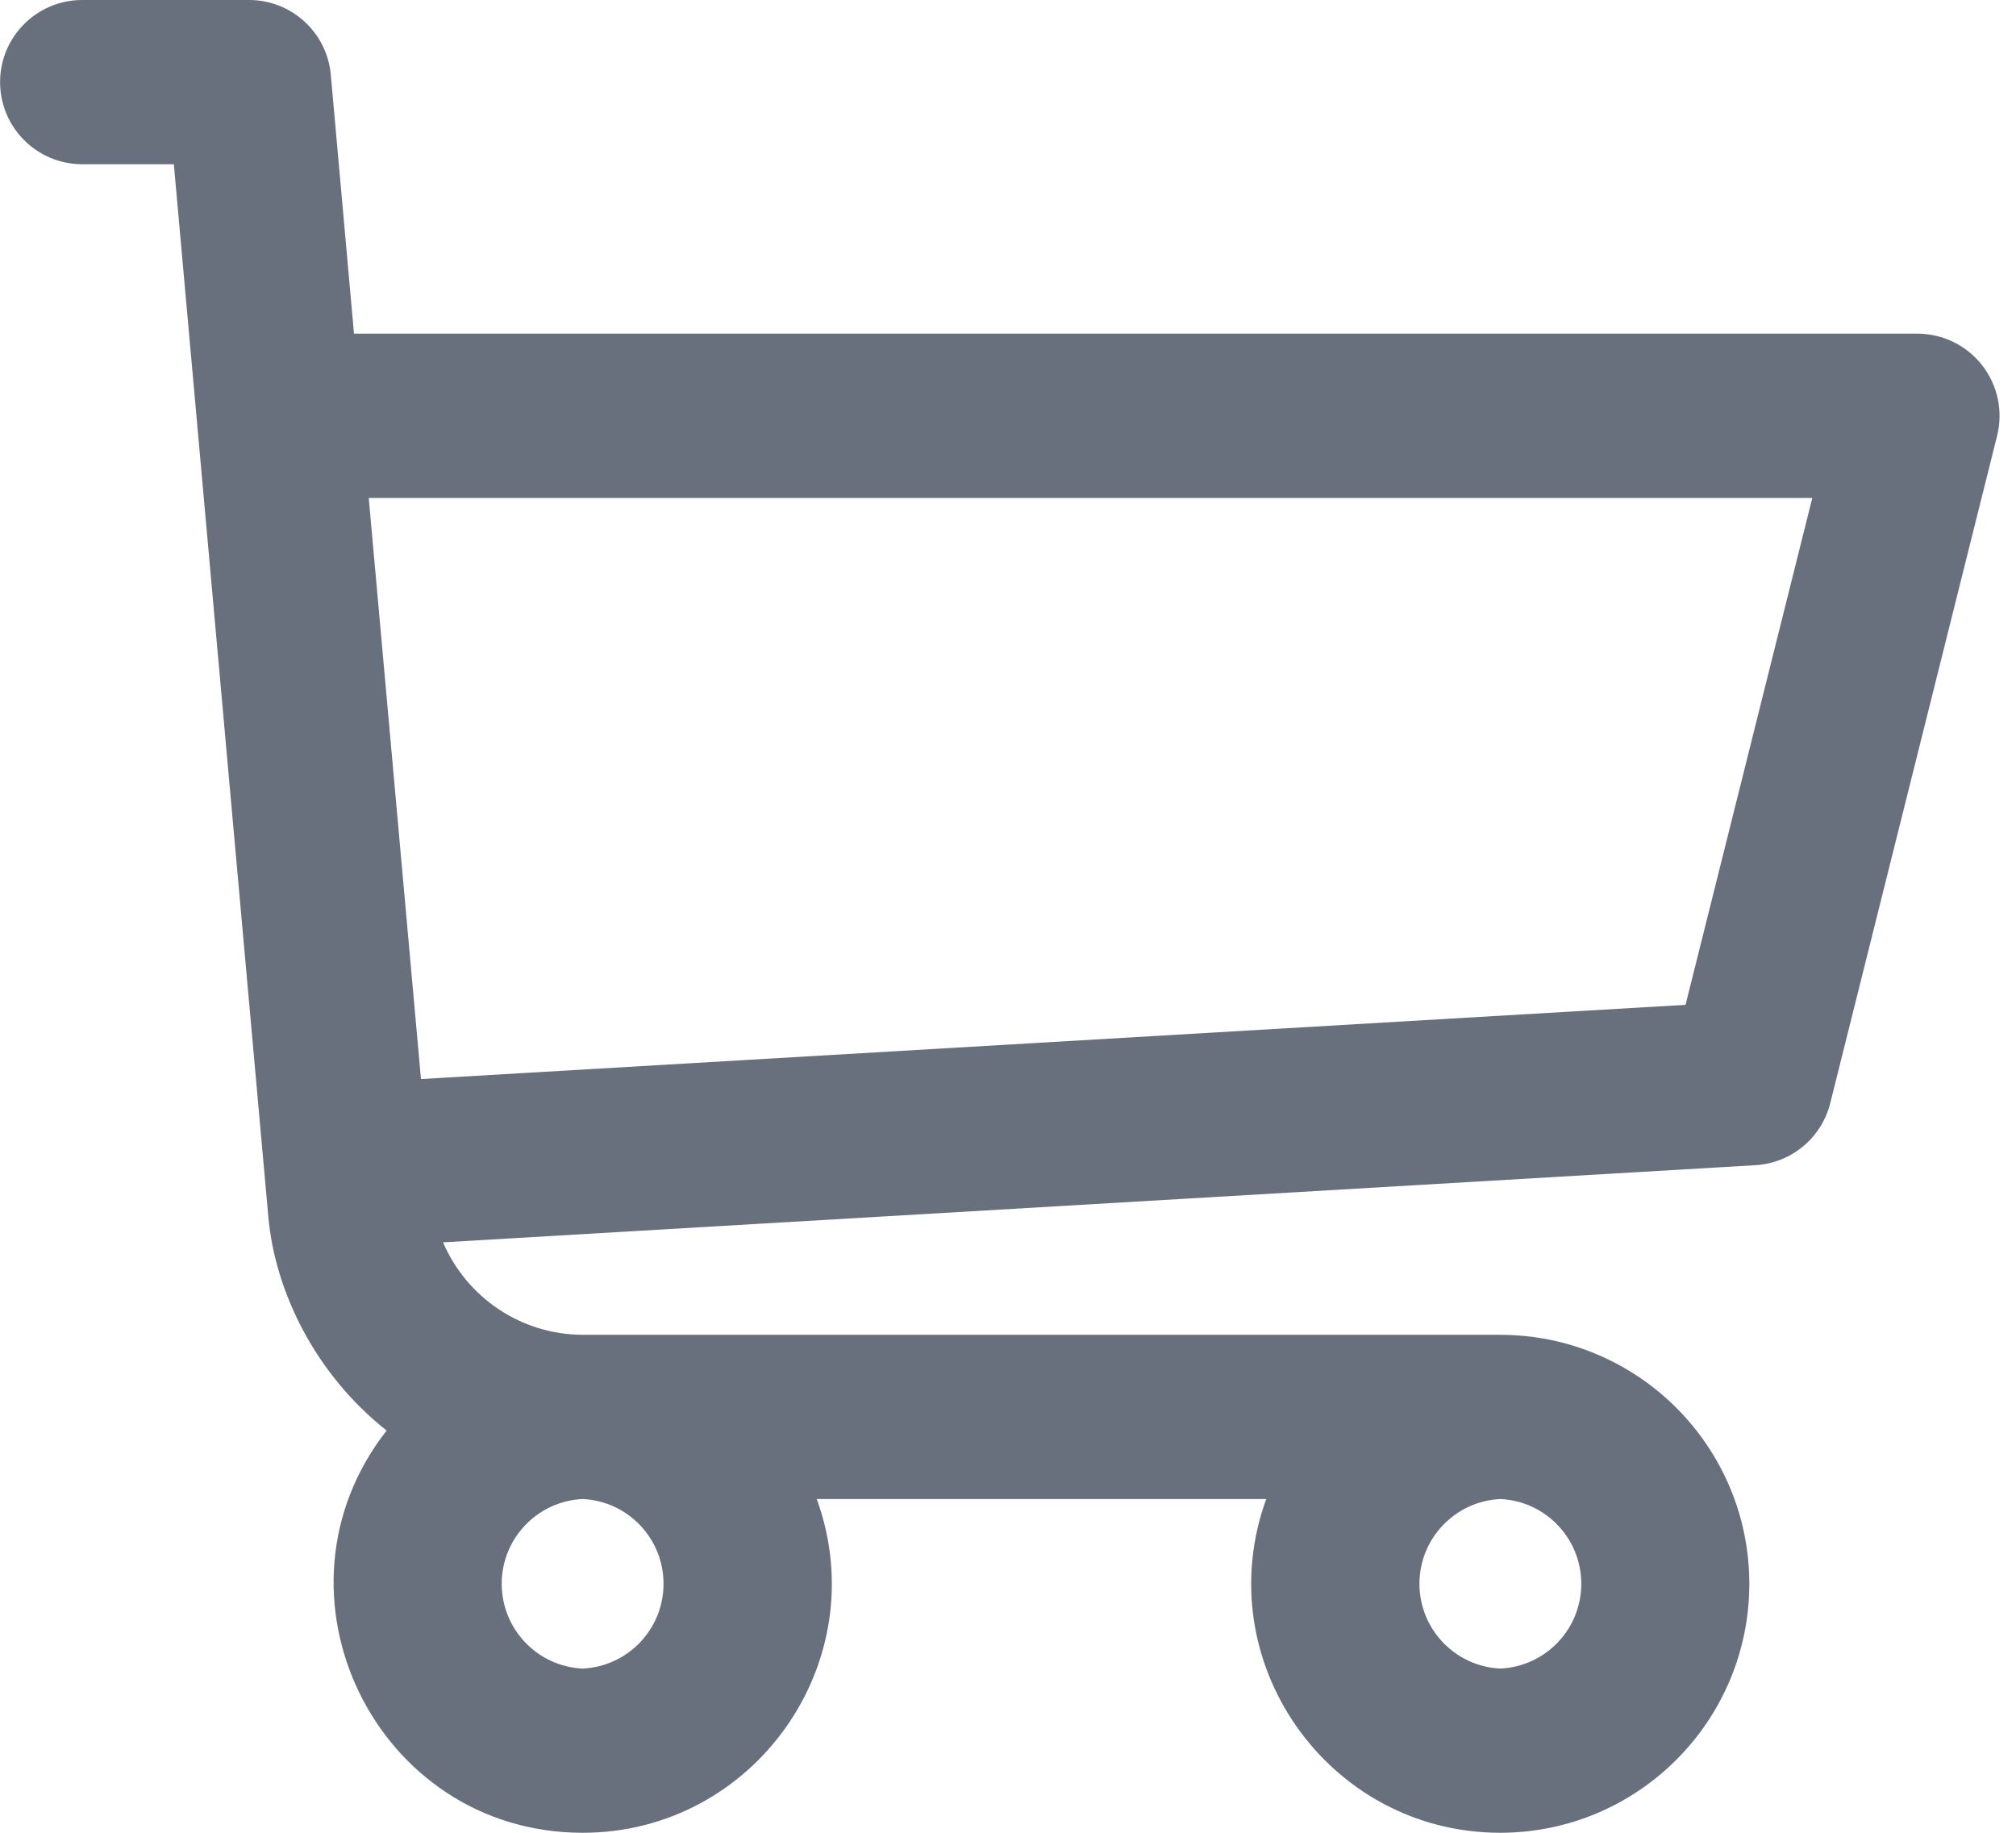
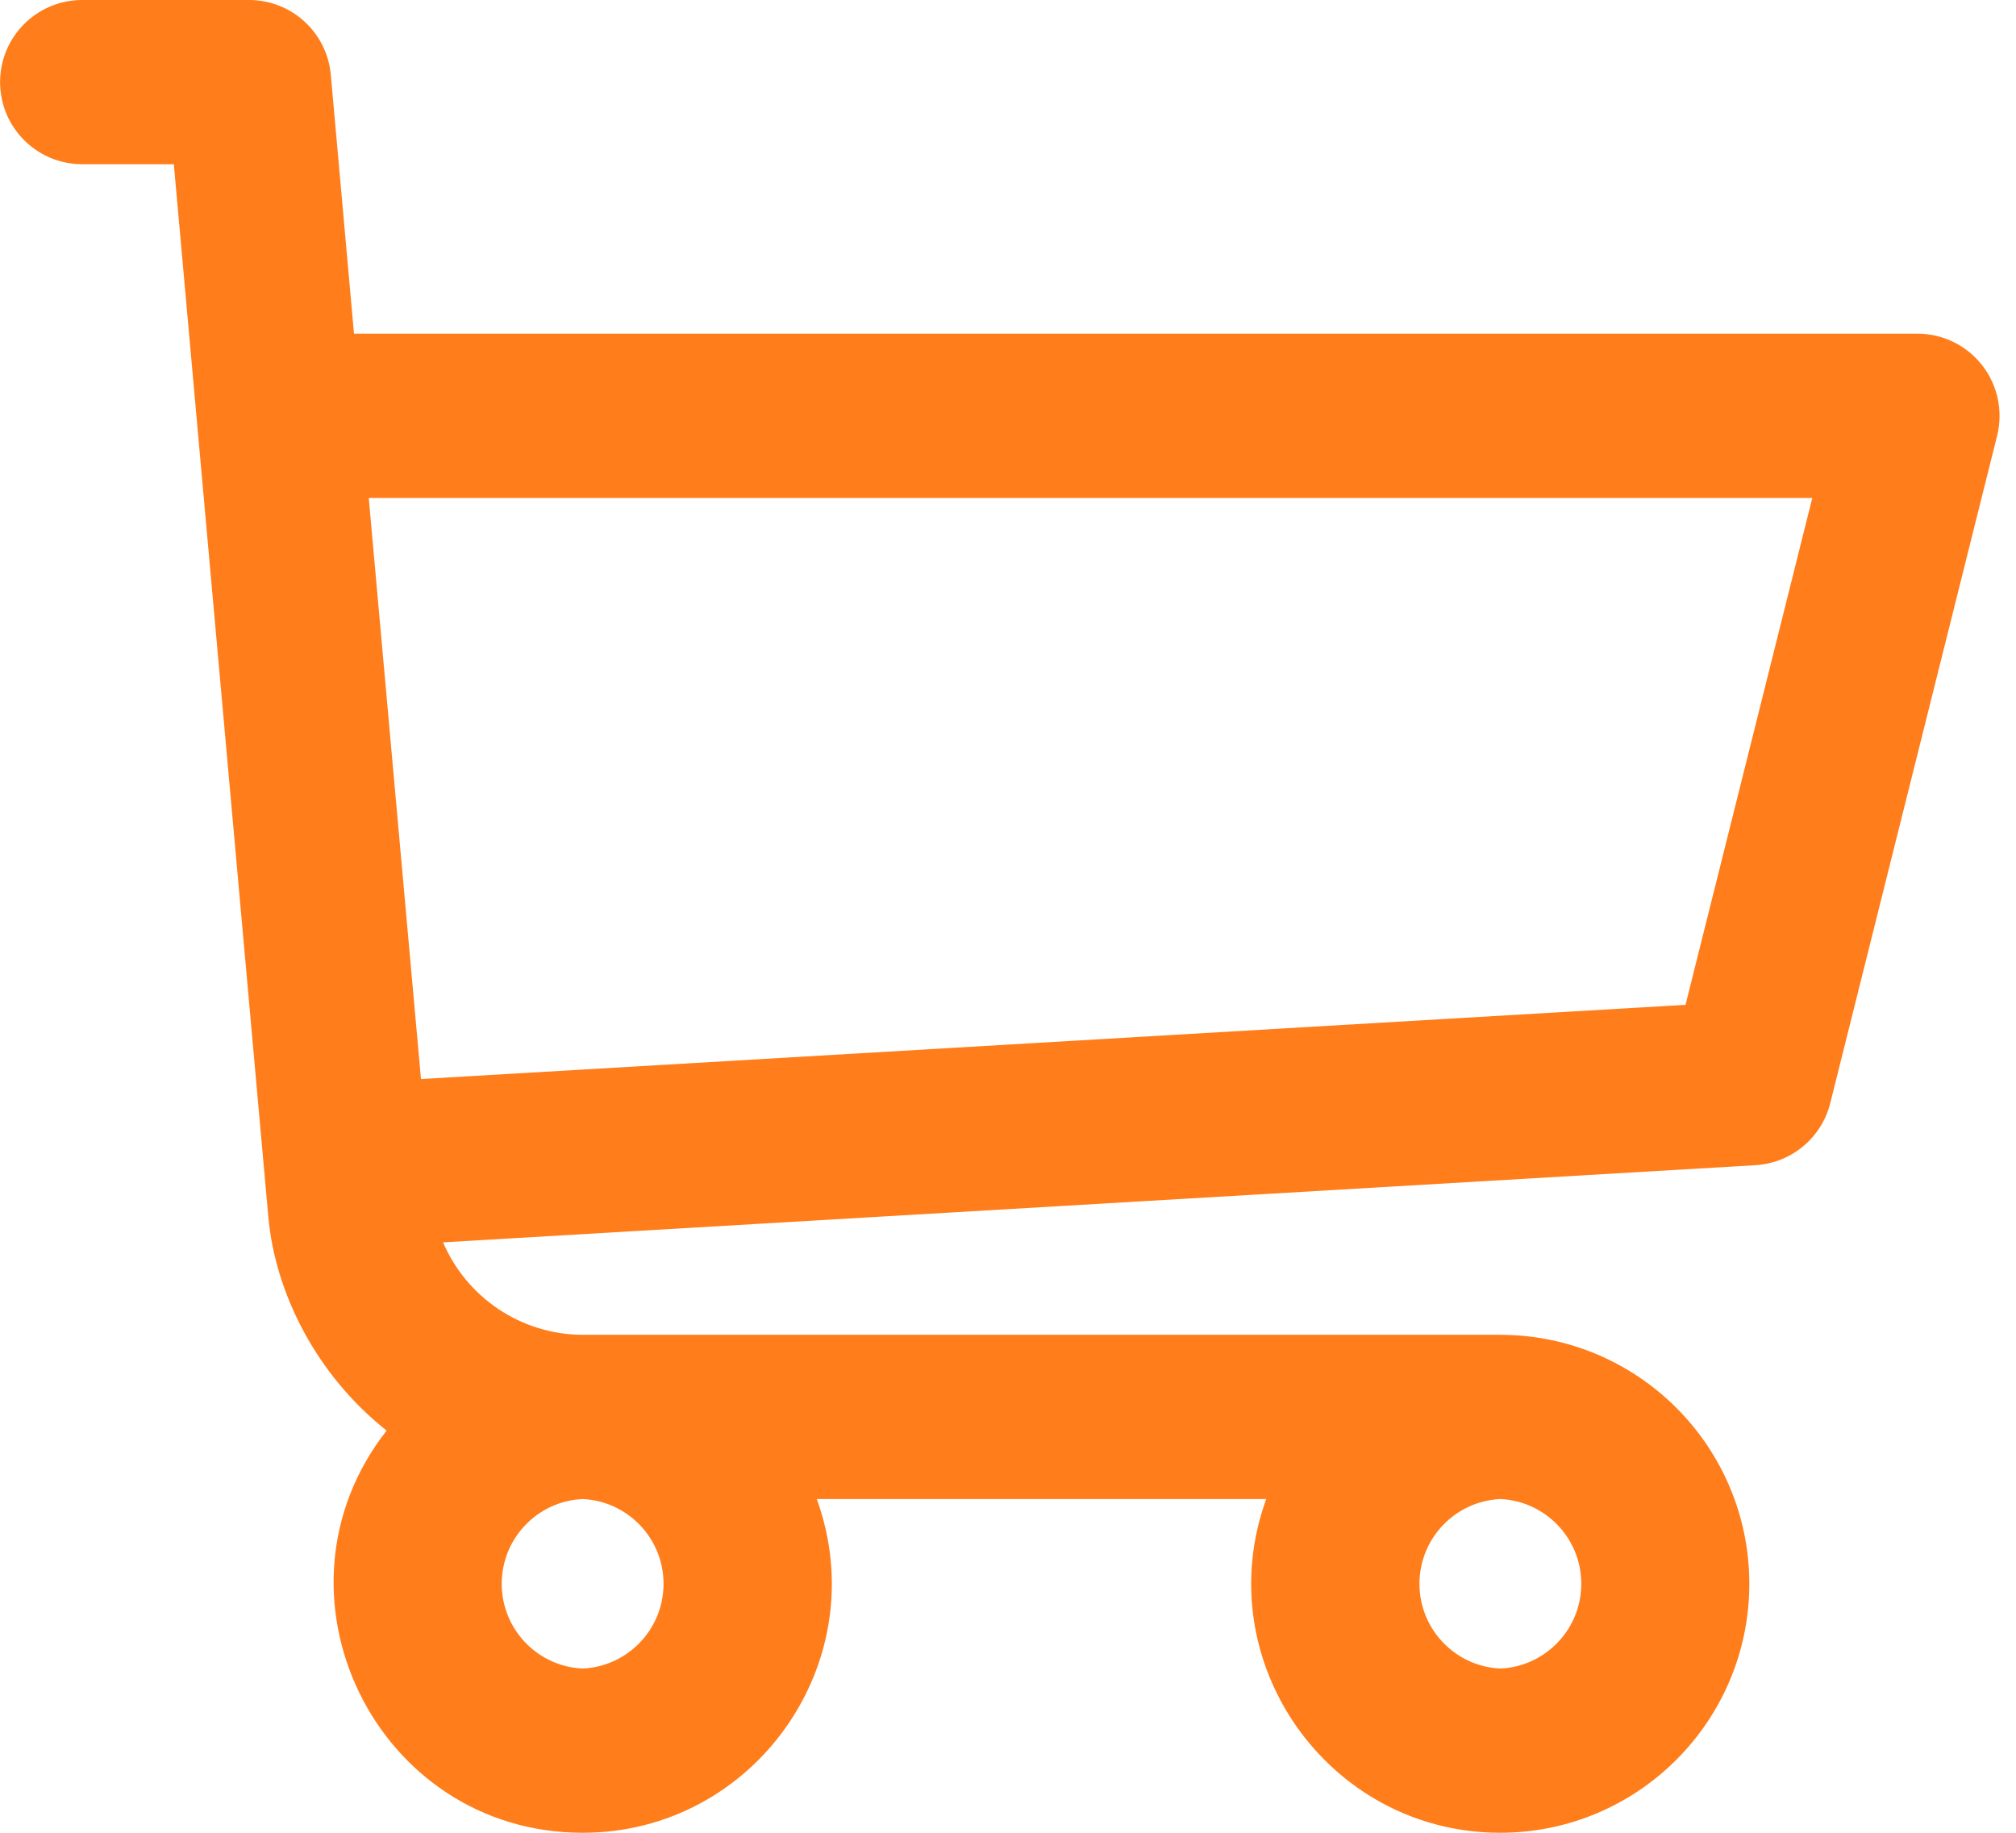
<svg xmlns="http://www.w3.org/2000/svg" width="22" height="20">
-   <path d="M20.925 3.641H3.863L3.61.816A.896.896 0 0 0 2.717 0H.897a.896.896 0 1 0 0 1.792h1l1.031 11.483c.073.828.52 1.726 1.291 2.336C2.83 17.385 4.099 20 6.359 20c1.875 0 3.197-1.87 2.554-3.642h4.905c-.642 1.77.677 3.642 2.555 3.642a2.72 2.72 0 0 0 2.717-2.717 2.72 2.72 0 0 0-2.717-2.717H6.365c-.681 0-1.274-.41-1.53-1.009l14.321-.842a.896.896 0 0 0 .817-.677l1.821-7.283a.897.897 0 0 0-.87-1.114ZM6.358 18.208a.926.926 0 0 1 0-1.85.926.926 0 0 1 0 1.85Zm10.015 0a.926.926 0 0 1 0-1.85.926.926 0 0 1 0 1.85Zm2.021-7.243-13.8.81-.57-6.341h15.753l-1.383 5.53Z" fill="#69707D" fill-rule="nonzero" />
+   <path d="M20.925 3.641H3.863L3.61.816A.896.896 0 0 0 2.717 0H.897a.896.896 0 1 0 0 1.792h1l1.031 11.483c.073.828.52 1.726 1.291 2.336C2.83 17.385 4.099 20 6.359 20c1.875 0 3.197-1.87 2.554-3.642h4.905c-.642 1.77.677 3.642 2.555 3.642a2.72 2.72 0 0 0 2.717-2.717 2.72 2.72 0 0 0-2.717-2.717H6.365c-.681 0-1.274-.41-1.53-1.009l14.321-.842a.896.896 0 0 0 .817-.677l1.821-7.283a.897.897 0 0 0-.87-1.114ZM6.358 18.208a.926.926 0 0 1 0-1.85.926.926 0 0 1 0 1.85Zm10.015 0a.926.926 0 0 1 0-1.85.926.926 0 0 1 0 1.85Zm2.021-7.243-13.8.81-.57-6.341h15.753l-1.383 5.53Z" fill="hsl(26, 100%, 55%)" fill-rule="nonzero" />
</svg>
